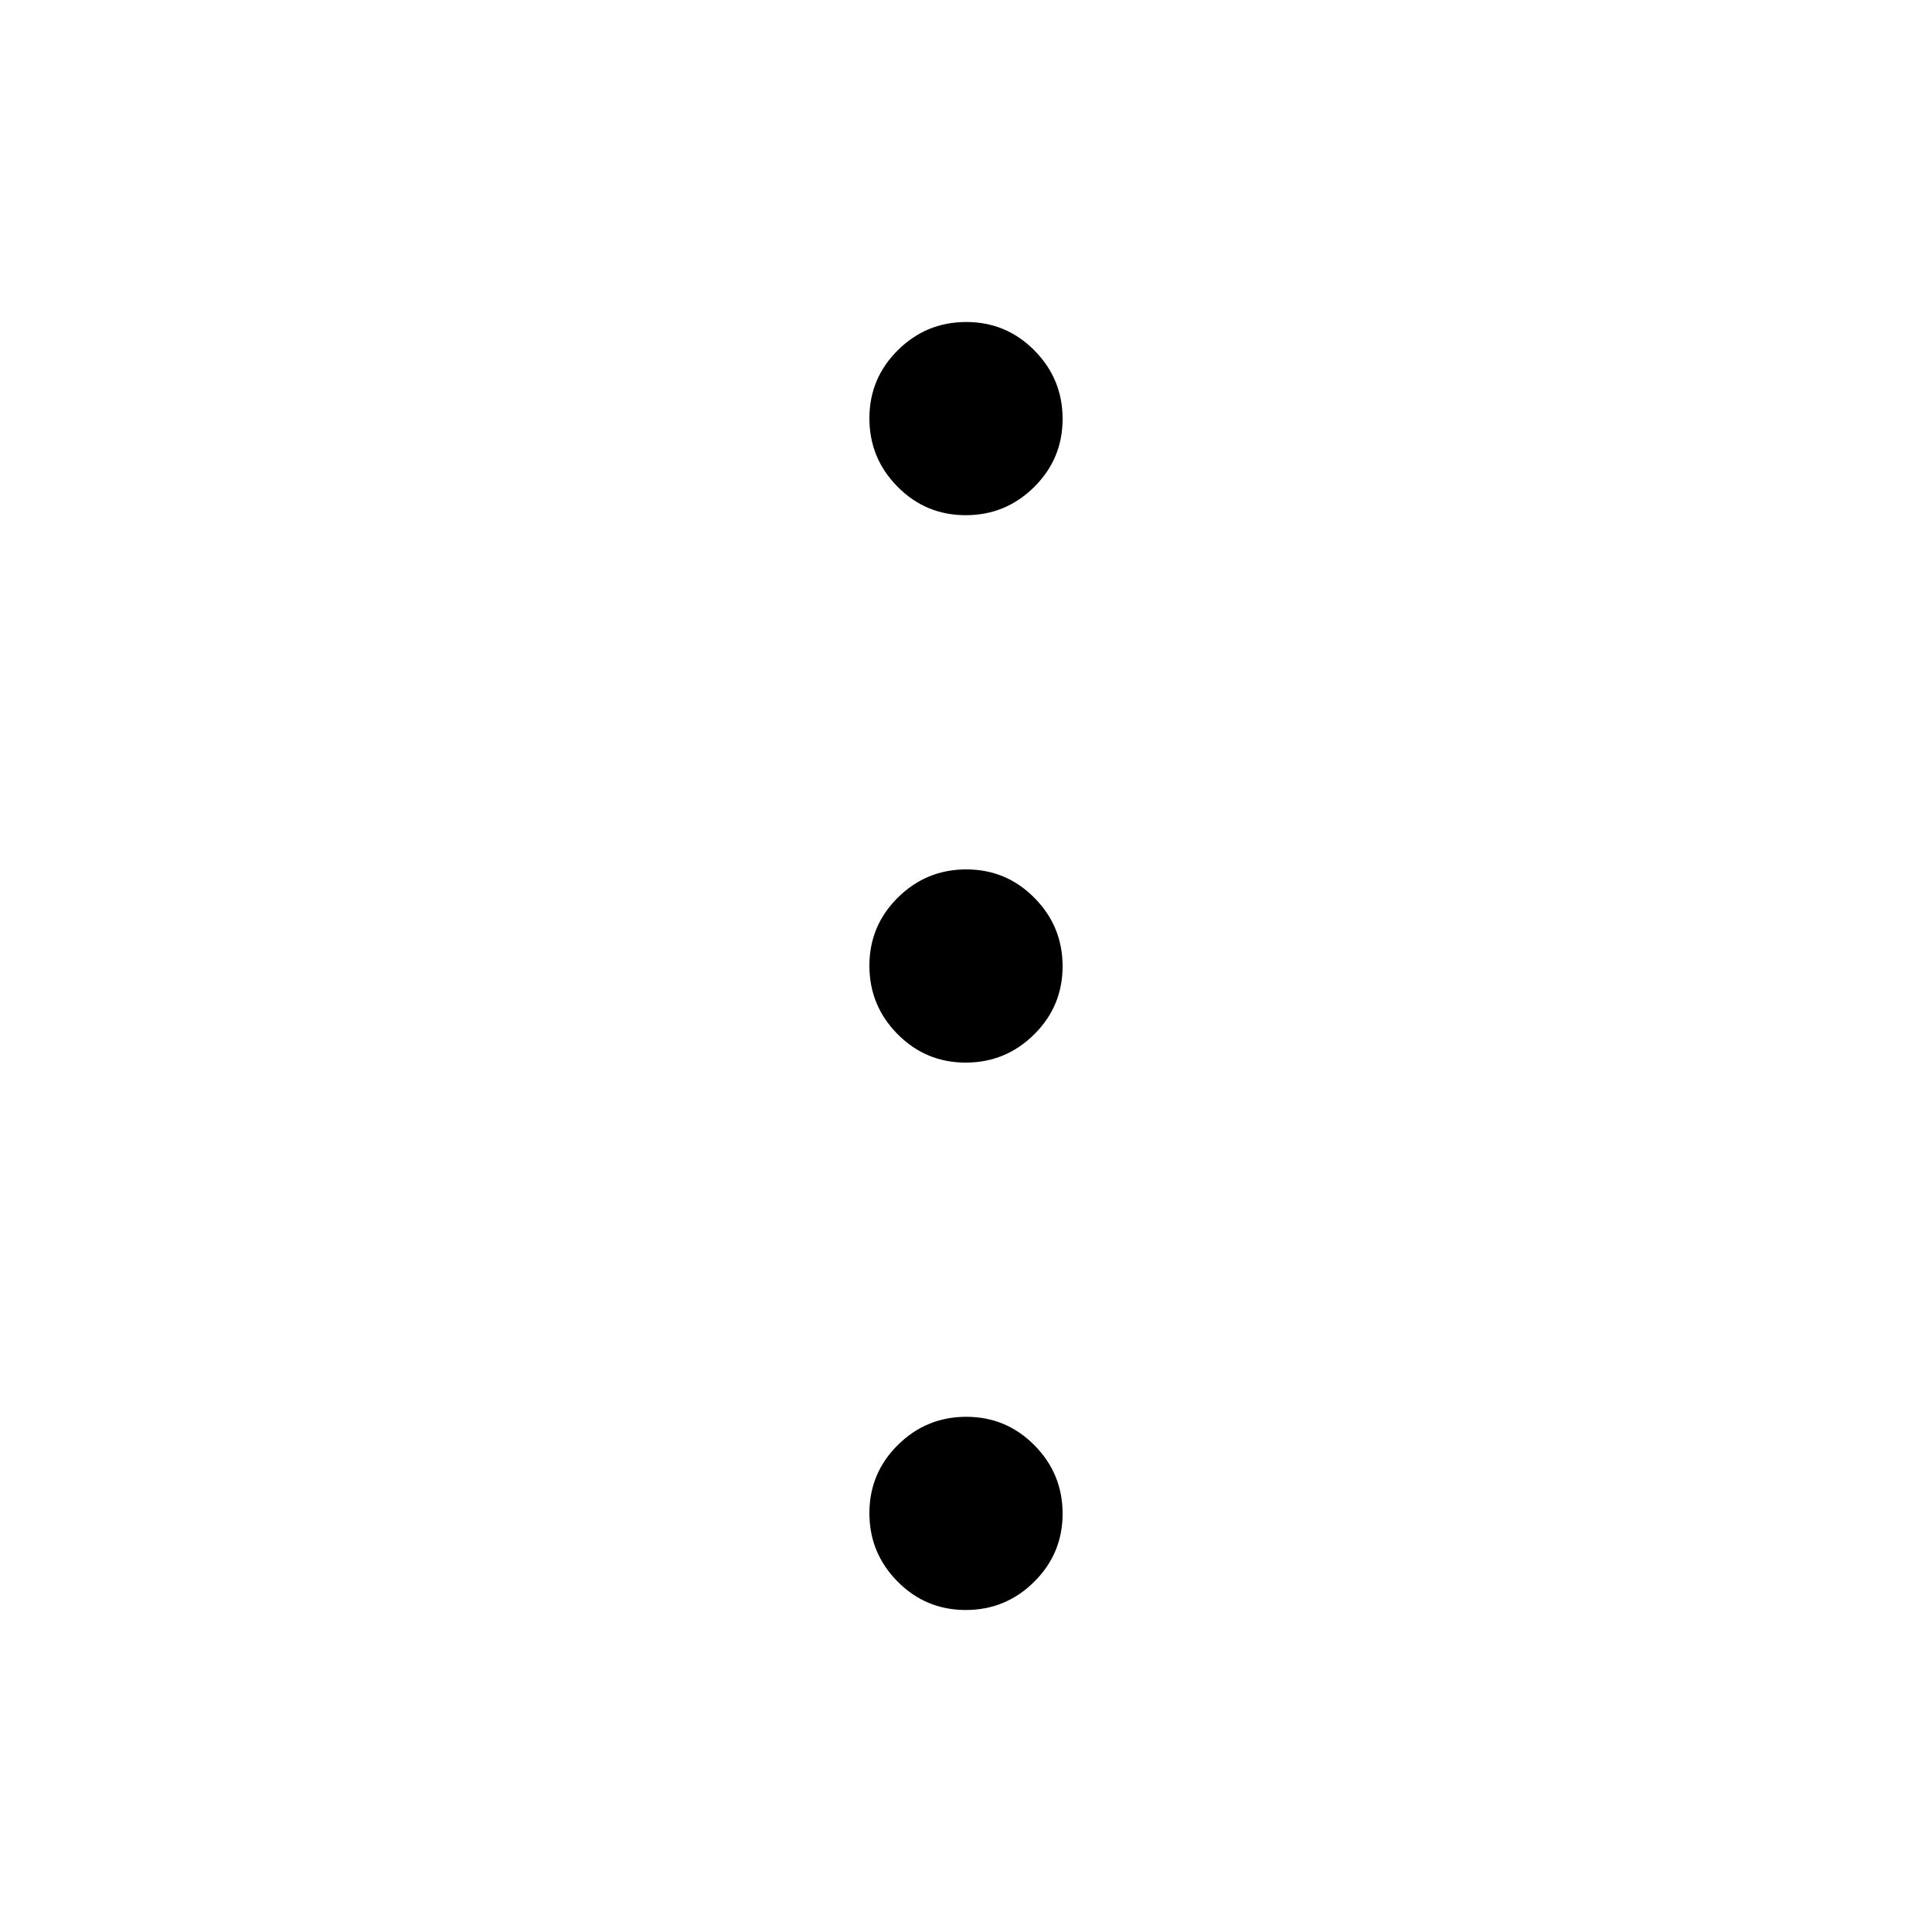
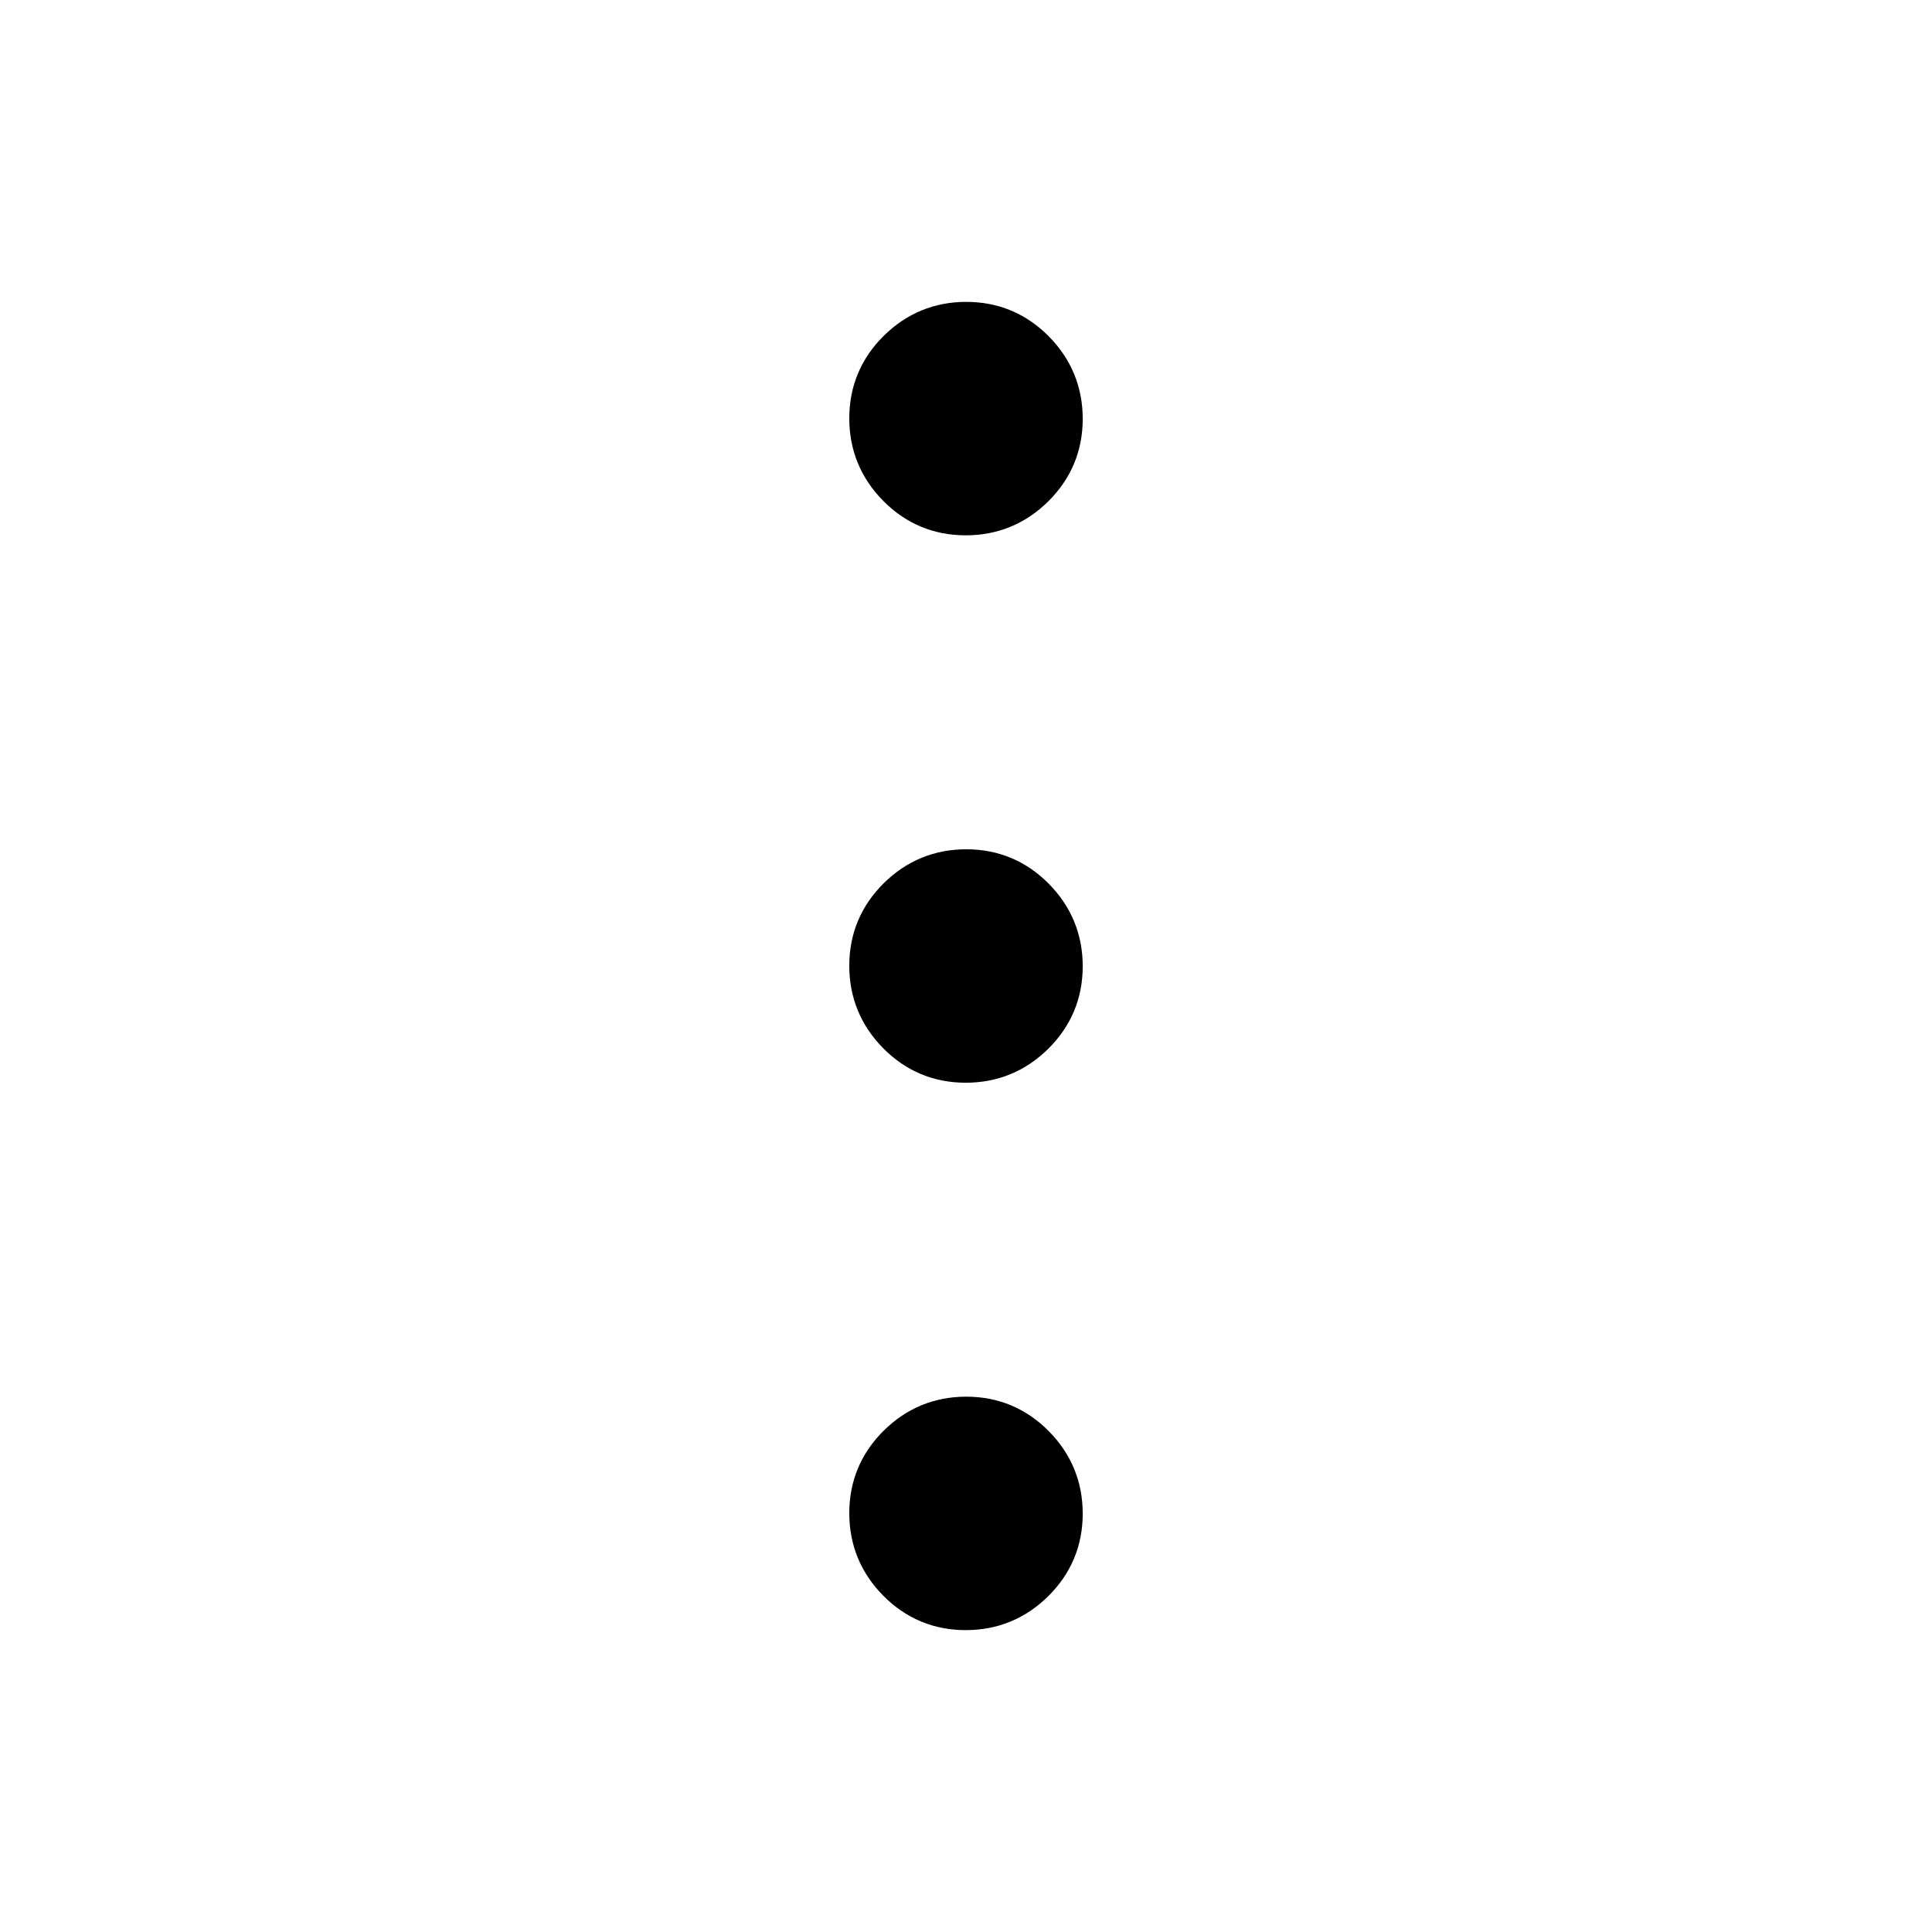
- <svg xmlns="http://www.w3.org/2000/svg" height="48px" viewBox="0 -960 960 960" width="48px" fill="#000">
+ <svg xmlns="http://www.w3.org/2000/svg" height="48px" viewBox="0 -960 960 960" width="48px" stroke="#000" stroke-width="20">
  <path d="M479.86-160Q460-160 446-174.14t-14-34Q432-228 446.14-242t34-14Q500-256 514-241.86t14 34Q528-188 513.86-174t-34 14Zm0-272Q460-432 446-446.14t-14-34Q432-500 446.14-514t34-14Q500-528 514-513.86t14 34Q528-460 513.86-446t-34 14Zm0-272Q460-704 446-718.14t-14-34Q432-772 446.14-786t34-14Q500-800 514-785.86t14 34Q528-732 513.86-718t-34 14Z" />
</svg>
